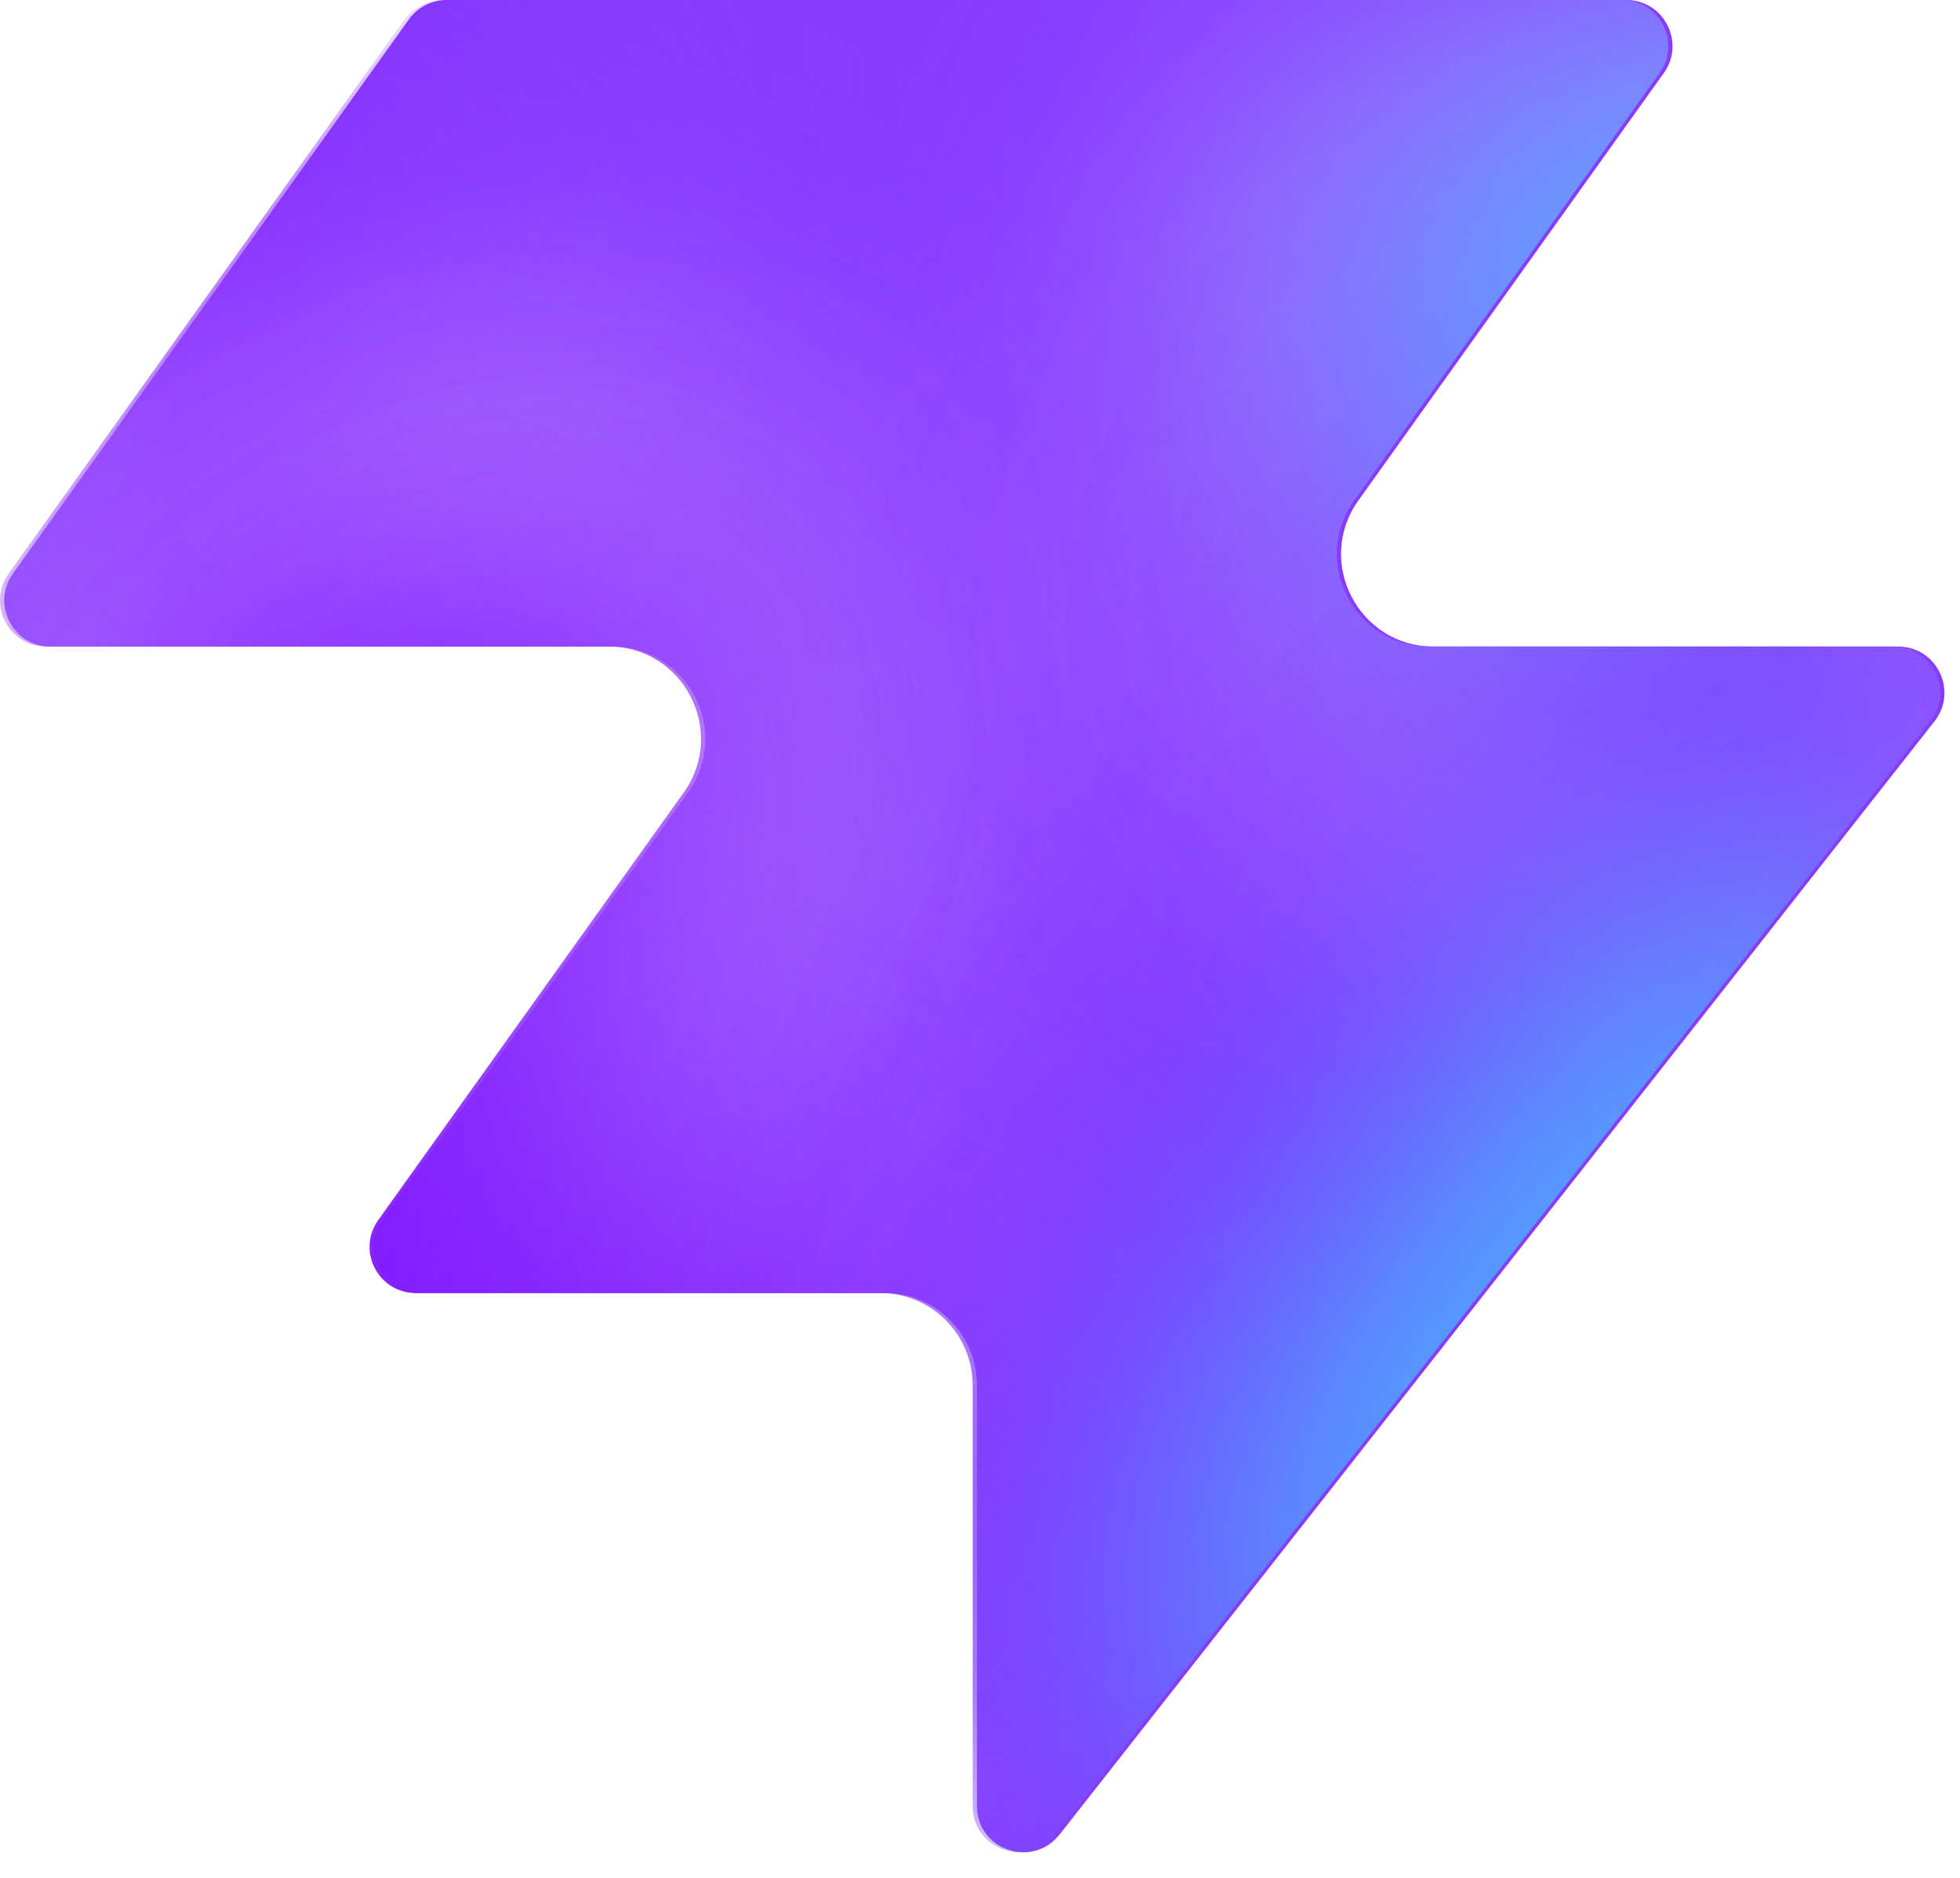
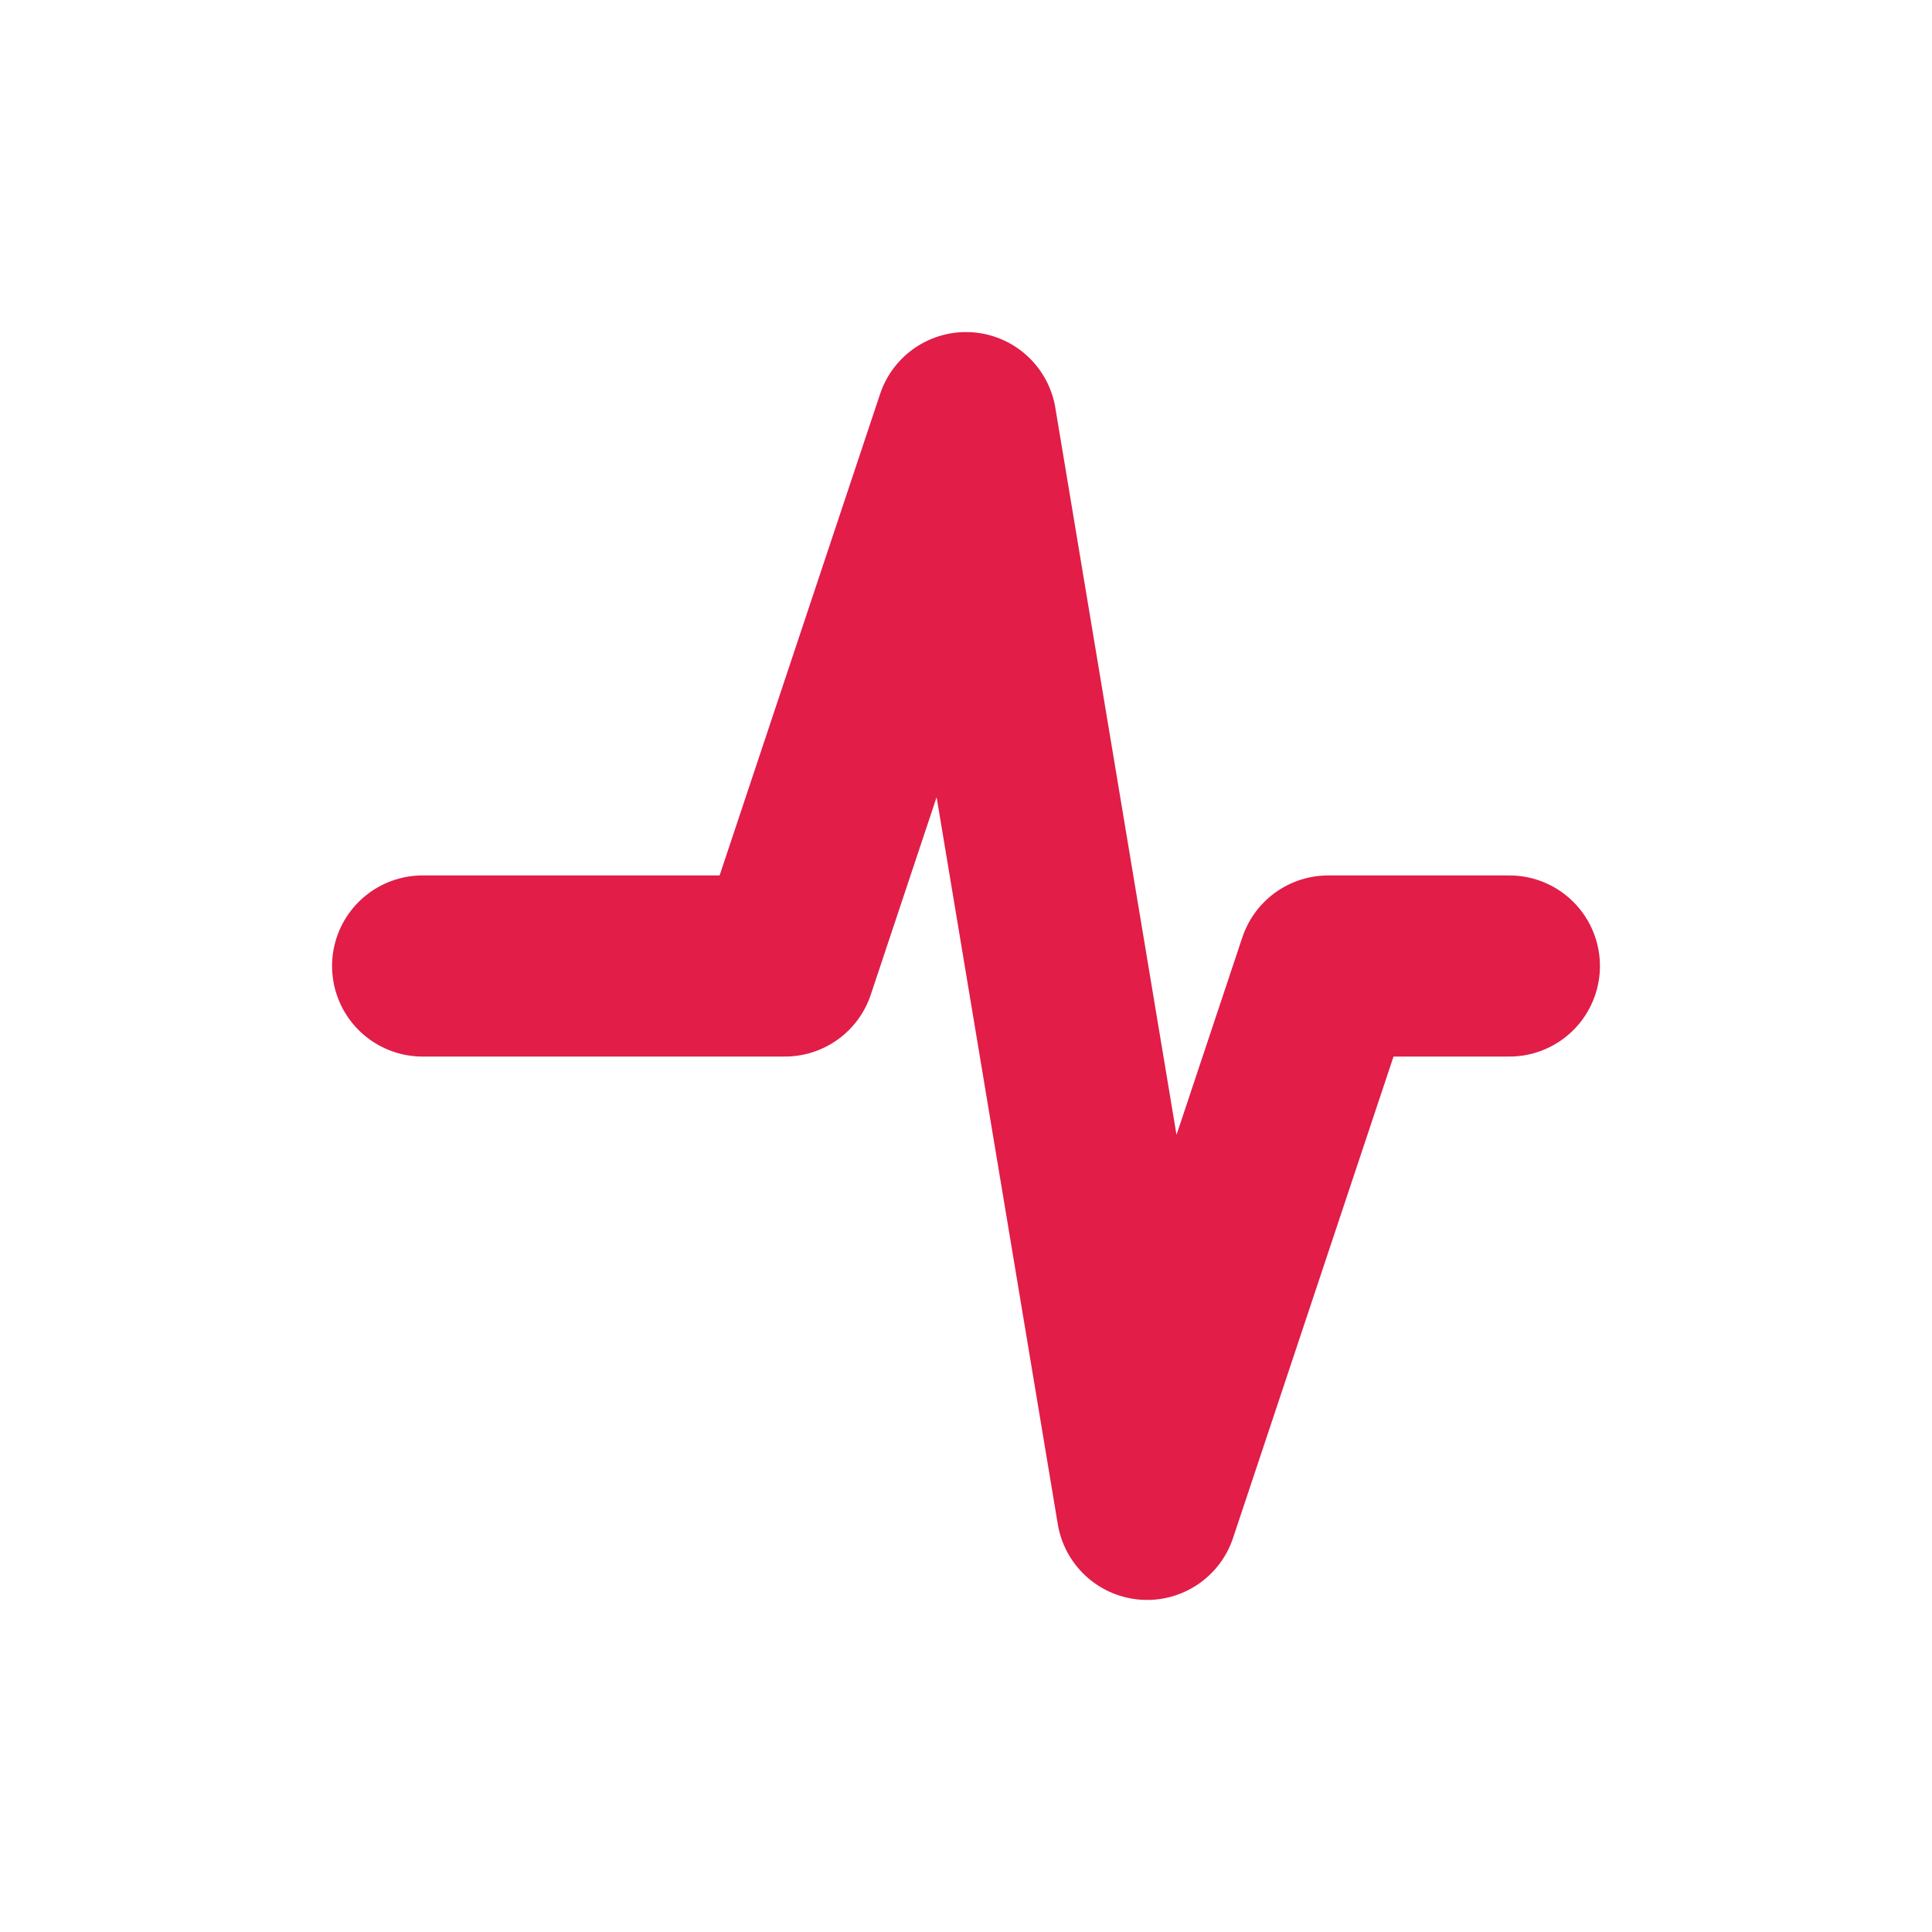
- <svg xmlns="http://www.w3.org/2000/svg" width="48" height="46" fill="none" viewBox="0 0 48 46">
-   <path fill="#863bff" d="M25.946 44.938c-.664.845-2.021.375-2.021-.698V33.937a2.26 2.26 0 0 0-2.262-2.262H10.287c-.92 0-1.456-1.04-.92-1.788l7.48-10.471c1.07-1.497 0-3.578-1.842-3.578H1.237c-.92 0-1.456-1.04-.92-1.788L10.013.474c.214-.297.556-.474.92-.474h28.894c.92 0 1.456 1.04.92 1.788l-7.48 10.471c-1.07 1.498 0 3.579 1.842 3.579h11.377c.943 0 1.473 1.088.89 1.83L25.947 44.94z" style="fill:#863bff;fill:color(display-p3 .525 .23 1);fill-opacity:1" />
-   <mask id="a" width="48" height="46" x="0" y="0" maskUnits="userSpaceOnUse" style="mask-type:alpha">
-     <path fill="#000" d="M25.842 44.938c-.664.844-2.021.375-2.021-.698V33.937a2.26 2.26 0 0 0-2.262-2.262H10.183c-.92 0-1.456-1.04-.92-1.788l7.48-10.471c1.07-1.498 0-3.579-1.842-3.579H1.133c-.92 0-1.456-1.04-.92-1.787L9.91.473c.214-.297.556-.474.92-.474h28.894c.92 0 1.456 1.04.92 1.788l-7.48 10.471c-1.07 1.498 0 3.578 1.842 3.578h11.377c.943 0 1.473 1.088.89 1.832L25.843 44.94z" style="fill:#000;fill-opacity:1" />
-   </mask>
-   <g mask="url(#a)">
-     <g filter="url(#b)">
-       <ellipse cx="5.508" cy="14.704" fill="#ede6ff" rx="5.508" ry="14.704" style="fill:#ede6ff;fill:color(display-p3 .927 .903 1);fill-opacity:1" transform="matrix(.00324 1 1 -.00324 -4.47 31.516)" />
-     </g>
-     <g filter="url(#c)">
-       <ellipse cx="10.399" cy="29.851" fill="#ede6ff" rx="10.399" ry="29.851" style="fill:#ede6ff;fill:color(display-p3 .927 .903 1);fill-opacity:1" transform="matrix(.00324 1 1 -.00324 -39.328 7.883)" />
-     </g>
-     <g filter="url(#d)">
-       <ellipse cx="5.508" cy="30.487" fill="#7e14ff" rx="5.508" ry="30.487" style="fill:#7e14ff;fill:color(display-p3 .492 .077 1);fill-opacity:1" transform="rotate(89.814 -25.913 -14.639)scale(1 -1)" />
-     </g>
-     <g filter="url(#e)">
-       <ellipse cx="5.508" cy="30.599" fill="#7e14ff" rx="5.508" ry="30.599" style="fill:#7e14ff;fill:color(display-p3 .492 .077 1);fill-opacity:1" transform="rotate(89.814 -32.644 -3.334)scale(1 -1)" />
-     </g>
-     <g filter="url(#f)">
-       <ellipse cx="5.508" cy="30.599" fill="#7e14ff" rx="5.508" ry="30.599" style="fill:#7e14ff;fill:color(display-p3 .492 .077 1);fill-opacity:1" transform="matrix(.00324 1 1 -.00324 -34.34 30.47)" />
-     </g>
-     <g filter="url(#g)">
-       <ellipse cx="14.072" cy="22.078" fill="#ede6ff" rx="14.072" ry="22.078" style="fill:#ede6ff;fill:color(display-p3 .927 .903 1);fill-opacity:1" transform="rotate(93.35 24.506 48.493)scale(-1 1)" />
-     </g>
-     <g filter="url(#h)">
-       <ellipse cx="3.47" cy="21.501" fill="#7e14ff" rx="3.47" ry="21.501" style="fill:#7e14ff;fill:color(display-p3 .492 .077 1);fill-opacity:1" transform="rotate(89.009 28.708 47.59)scale(-1 1)" />
-     </g>
-     <g filter="url(#i)">
-       <ellipse cx="3.47" cy="21.501" fill="#7e14ff" rx="3.47" ry="21.501" style="fill:#7e14ff;fill:color(display-p3 .492 .077 1);fill-opacity:1" transform="rotate(89.009 28.708 47.59)scale(-1 1)" />
-     </g>
-     <g filter="url(#j)">
-       <ellipse cx=".387" cy="8.972" fill="#7e14ff" rx="4.407" ry="29.108" style="fill:#7e14ff;fill:color(display-p3 .492 .077 1);fill-opacity:1" transform="rotate(39.51 .387 8.972)" />
-     </g>
-     <g filter="url(#k)">
-       <ellipse cx="47.523" cy="-6.092" fill="#7e14ff" rx="4.407" ry="29.108" style="fill:#7e14ff;fill:color(display-p3 .492 .077 1);fill-opacity:1" transform="rotate(37.892 47.523 -6.092)" />
-     </g>
-     <g filter="url(#l)">
-       <ellipse cx="41.412" cy="6.333" fill="#47bfff" rx="5.971" ry="9.665" style="fill:#47bfff;fill:color(display-p3 .28 .748 1);fill-opacity:1" transform="rotate(37.892 41.412 6.333)" />
-     </g>
-     <g filter="url(#m)">
-       <ellipse cx="-1.879" cy="38.332" fill="#7e14ff" rx="4.407" ry="29.108" style="fill:#7e14ff;fill:color(display-p3 .492 .077 1);fill-opacity:1" transform="rotate(37.892 -1.88 38.332)" />
-     </g>
-     <g filter="url(#n)">
-       <ellipse cx="-1.879" cy="38.332" fill="#7e14ff" rx="4.407" ry="29.108" style="fill:#7e14ff;fill:color(display-p3 .492 .077 1);fill-opacity:1" transform="rotate(37.892 -1.88 38.332)" />
-     </g>
-     <g filter="url(#o)">
-       <ellipse cx="35.651" cy="29.907" fill="#7e14ff" rx="4.407" ry="29.108" style="fill:#7e14ff;fill:color(display-p3 .492 .077 1);fill-opacity:1" transform="rotate(37.892 35.651 29.907)" />
-     </g>
-     <g filter="url(#p)">
-       <ellipse cx="38.418" cy="32.4" fill="#47bfff" rx="5.971" ry="15.297" style="fill:#47bfff;fill:color(display-p3 .28 .748 1);fill-opacity:1" transform="rotate(37.892 38.418 32.4)" />
-     </g>
-   </g>
-   <defs>
-     <filter id="b" width="60.045" height="41.654" x="-19.77" y="16.149" color-interpolation-filters="sRGB" filterUnits="userSpaceOnUse">
-       <feFlood flood-opacity="0" result="BackgroundImageFix" />
-       <feBlend in="SourceGraphic" in2="BackgroundImageFix" result="shape" />
-       <feGaussianBlur result="effect1_foregroundBlur_2002_17158" stdDeviation="7.659" />
-     </filter>
-     <filter id="c" width="90.34" height="51.437" x="-54.613" y="-7.533" color-interpolation-filters="sRGB" filterUnits="userSpaceOnUse">
-       <feFlood flood-opacity="0" result="BackgroundImageFix" />
-       <feBlend in="SourceGraphic" in2="BackgroundImageFix" result="shape" />
-       <feGaussianBlur result="effect1_foregroundBlur_2002_17158" stdDeviation="7.659" />
-     </filter>
-     <filter id="d" width="79.355" height="29.4" x="-49.64" y="2.03" color-interpolation-filters="sRGB" filterUnits="userSpaceOnUse">
-       <feFlood flood-opacity="0" result="BackgroundImageFix" />
-       <feBlend in="SourceGraphic" in2="BackgroundImageFix" result="shape" />
-       <feGaussianBlur result="effect1_foregroundBlur_2002_17158" stdDeviation="4.596" />
-     </filter>
-     <filter id="e" width="79.579" height="29.4" x="-45.045" y="20.029" color-interpolation-filters="sRGB" filterUnits="userSpaceOnUse">
-       <feFlood flood-opacity="0" result="BackgroundImageFix" />
-       <feBlend in="SourceGraphic" in2="BackgroundImageFix" result="shape" />
-       <feGaussianBlur result="effect1_foregroundBlur_2002_17158" stdDeviation="4.596" />
-     </filter>
-     <filter id="f" width="79.579" height="29.4" x="-43.513" y="21.178" color-interpolation-filters="sRGB" filterUnits="userSpaceOnUse">
-       <feFlood flood-opacity="0" result="BackgroundImageFix" />
-       <feBlend in="SourceGraphic" in2="BackgroundImageFix" result="shape" />
-       <feGaussianBlur result="effect1_foregroundBlur_2002_17158" stdDeviation="4.596" />
-     </filter>
-     <filter id="g" width="74.749" height="58.852" x="15.756" y="-17.901" color-interpolation-filters="sRGB" filterUnits="userSpaceOnUse">
-       <feFlood flood-opacity="0" result="BackgroundImageFix" />
-       <feBlend in="SourceGraphic" in2="BackgroundImageFix" result="shape" />
-       <feGaussianBlur result="effect1_foregroundBlur_2002_17158" stdDeviation="7.659" />
-     </filter>
-     <filter id="h" width="61.377" height="25.362" x="23.548" y="2.284" color-interpolation-filters="sRGB" filterUnits="userSpaceOnUse">
-       <feFlood flood-opacity="0" result="BackgroundImageFix" />
-       <feBlend in="SourceGraphic" in2="BackgroundImageFix" result="shape" />
-       <feGaussianBlur result="effect1_foregroundBlur_2002_17158" stdDeviation="4.596" />
-     </filter>
-     <filter id="i" width="61.377" height="25.362" x="23.548" y="2.284" color-interpolation-filters="sRGB" filterUnits="userSpaceOnUse">
-       <feFlood flood-opacity="0" result="BackgroundImageFix" />
-       <feBlend in="SourceGraphic" in2="BackgroundImageFix" result="shape" />
-       <feGaussianBlur result="effect1_foregroundBlur_2002_17158" stdDeviation="4.596" />
-     </filter>
-     <filter id="j" width="56.045" height="63.649" x="-27.636" y="-22.853" color-interpolation-filters="sRGB" filterUnits="userSpaceOnUse">
-       <feFlood flood-opacity="0" result="BackgroundImageFix" />
-       <feBlend in="SourceGraphic" in2="BackgroundImageFix" result="shape" />
-       <feGaussianBlur result="effect1_foregroundBlur_2002_17158" stdDeviation="4.596" />
-     </filter>
-     <filter id="k" width="54.814" height="64.646" x="20.116" y="-38.415" color-interpolation-filters="sRGB" filterUnits="userSpaceOnUse">
-       <feFlood flood-opacity="0" result="BackgroundImageFix" />
-       <feBlend in="SourceGraphic" in2="BackgroundImageFix" result="shape" />
-       <feGaussianBlur result="effect1_foregroundBlur_2002_17158" stdDeviation="4.596" />
-     </filter>
-     <filter id="l" width="33.541" height="35.313" x="24.641" y="-11.323" color-interpolation-filters="sRGB" filterUnits="userSpaceOnUse">
-       <feFlood flood-opacity="0" result="BackgroundImageFix" />
-       <feBlend in="SourceGraphic" in2="BackgroundImageFix" result="shape" />
-       <feGaussianBlur result="effect1_foregroundBlur_2002_17158" stdDeviation="4.596" />
-     </filter>
-     <filter id="m" width="54.814" height="64.646" x="-29.286" y="6.009" color-interpolation-filters="sRGB" filterUnits="userSpaceOnUse">
-       <feFlood flood-opacity="0" result="BackgroundImageFix" />
-       <feBlend in="SourceGraphic" in2="BackgroundImageFix" result="shape" />
-       <feGaussianBlur result="effect1_foregroundBlur_2002_17158" stdDeviation="4.596" />
-     </filter>
-     <filter id="n" width="54.814" height="64.646" x="-29.286" y="6.009" color-interpolation-filters="sRGB" filterUnits="userSpaceOnUse">
-       <feFlood flood-opacity="0" result="BackgroundImageFix" />
-       <feBlend in="SourceGraphic" in2="BackgroundImageFix" result="shape" />
-       <feGaussianBlur result="effect1_foregroundBlur_2002_17158" stdDeviation="4.596" />
-     </filter>
-     <filter id="o" width="54.814" height="64.646" x="8.244" y="-2.416" color-interpolation-filters="sRGB" filterUnits="userSpaceOnUse">
-       <feFlood flood-opacity="0" result="BackgroundImageFix" />
-       <feBlend in="SourceGraphic" in2="BackgroundImageFix" result="shape" />
-       <feGaussianBlur result="effect1_foregroundBlur_2002_17158" stdDeviation="4.596" />
-     </filter>
-     <filter id="p" width="39.409" height="43.623" x="18.713" y="10.588" color-interpolation-filters="sRGB" filterUnits="userSpaceOnUse">
-       <feFlood flood-opacity="0" result="BackgroundImageFix" />
-       <feBlend in="SourceGraphic" in2="BackgroundImageFix" result="shape" />
-       <feGaussianBlur result="effect1_foregroundBlur_2002_17158" stdDeviation="4.596" />
-     </filter>
-   </defs>
+ <svg xmlns="http://www.w3.org/2000/svg" viewBox="0 0 512 512">
+   <path d="M112 256 L208 256 L256 112 L304 400 L352 256 L400 256" stroke="#e11d48" stroke-width="48" stroke-linecap="round" stroke-linejoin="round" fill="none" />
</svg>
